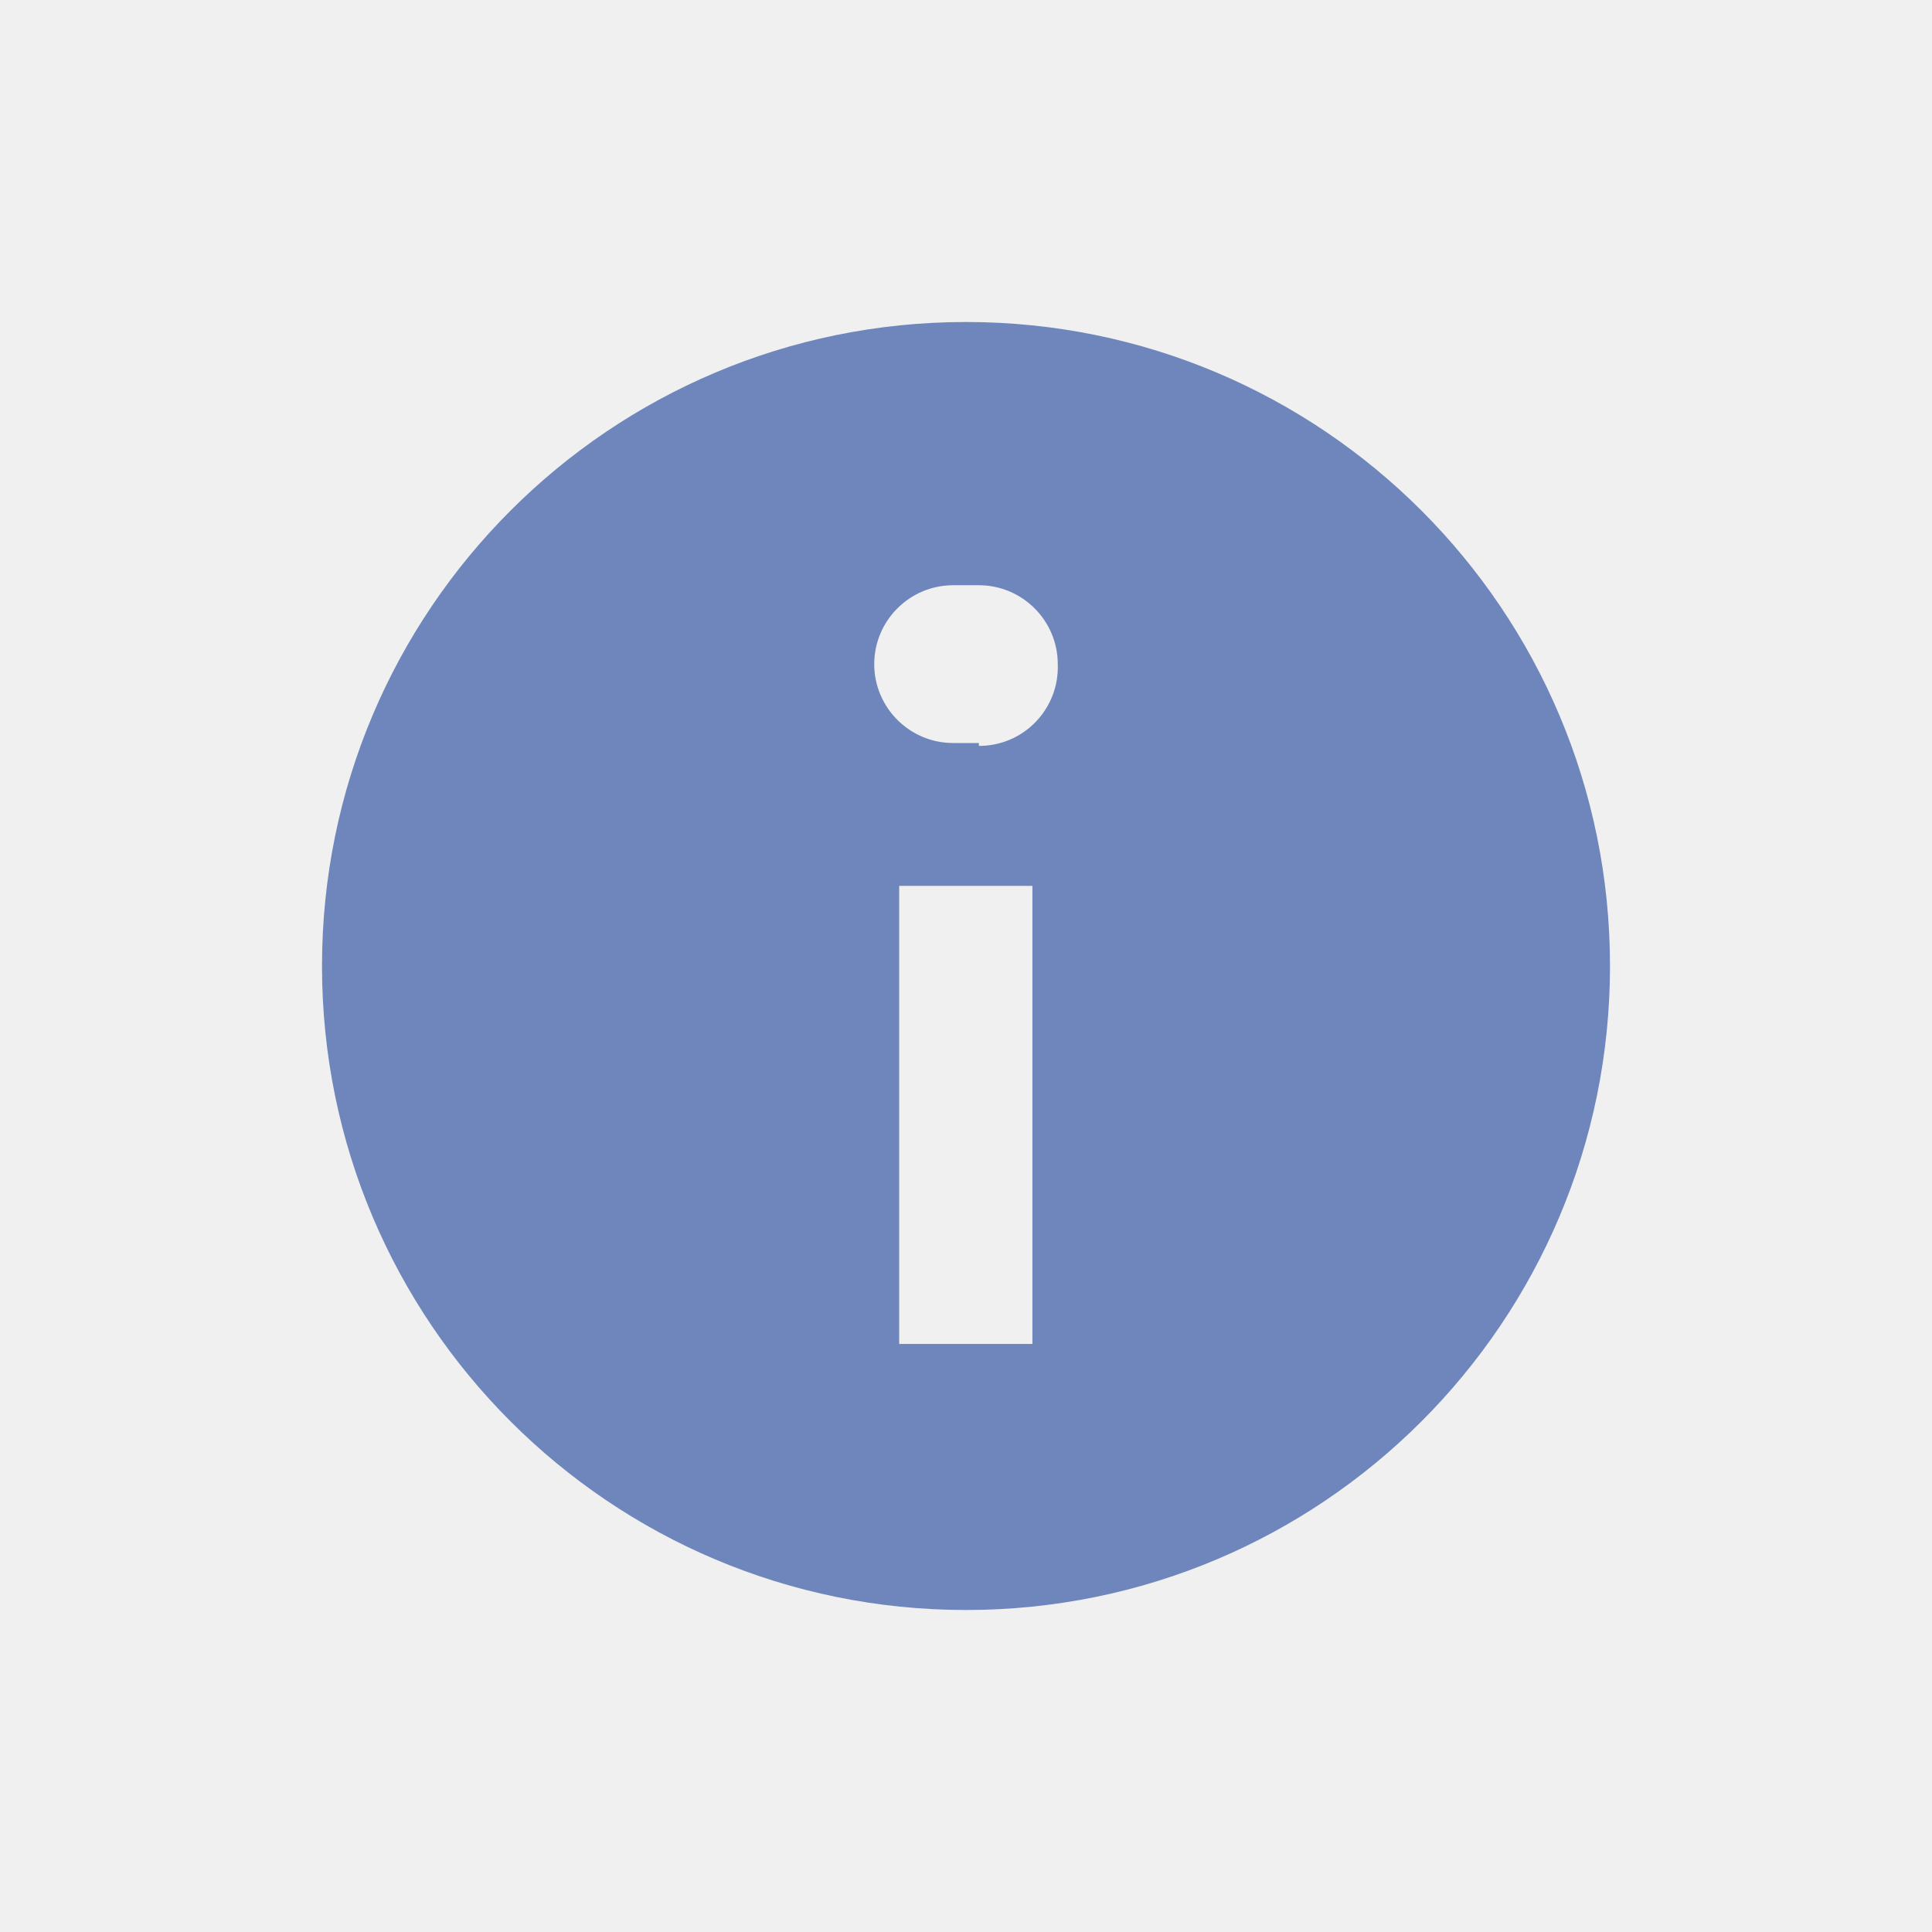
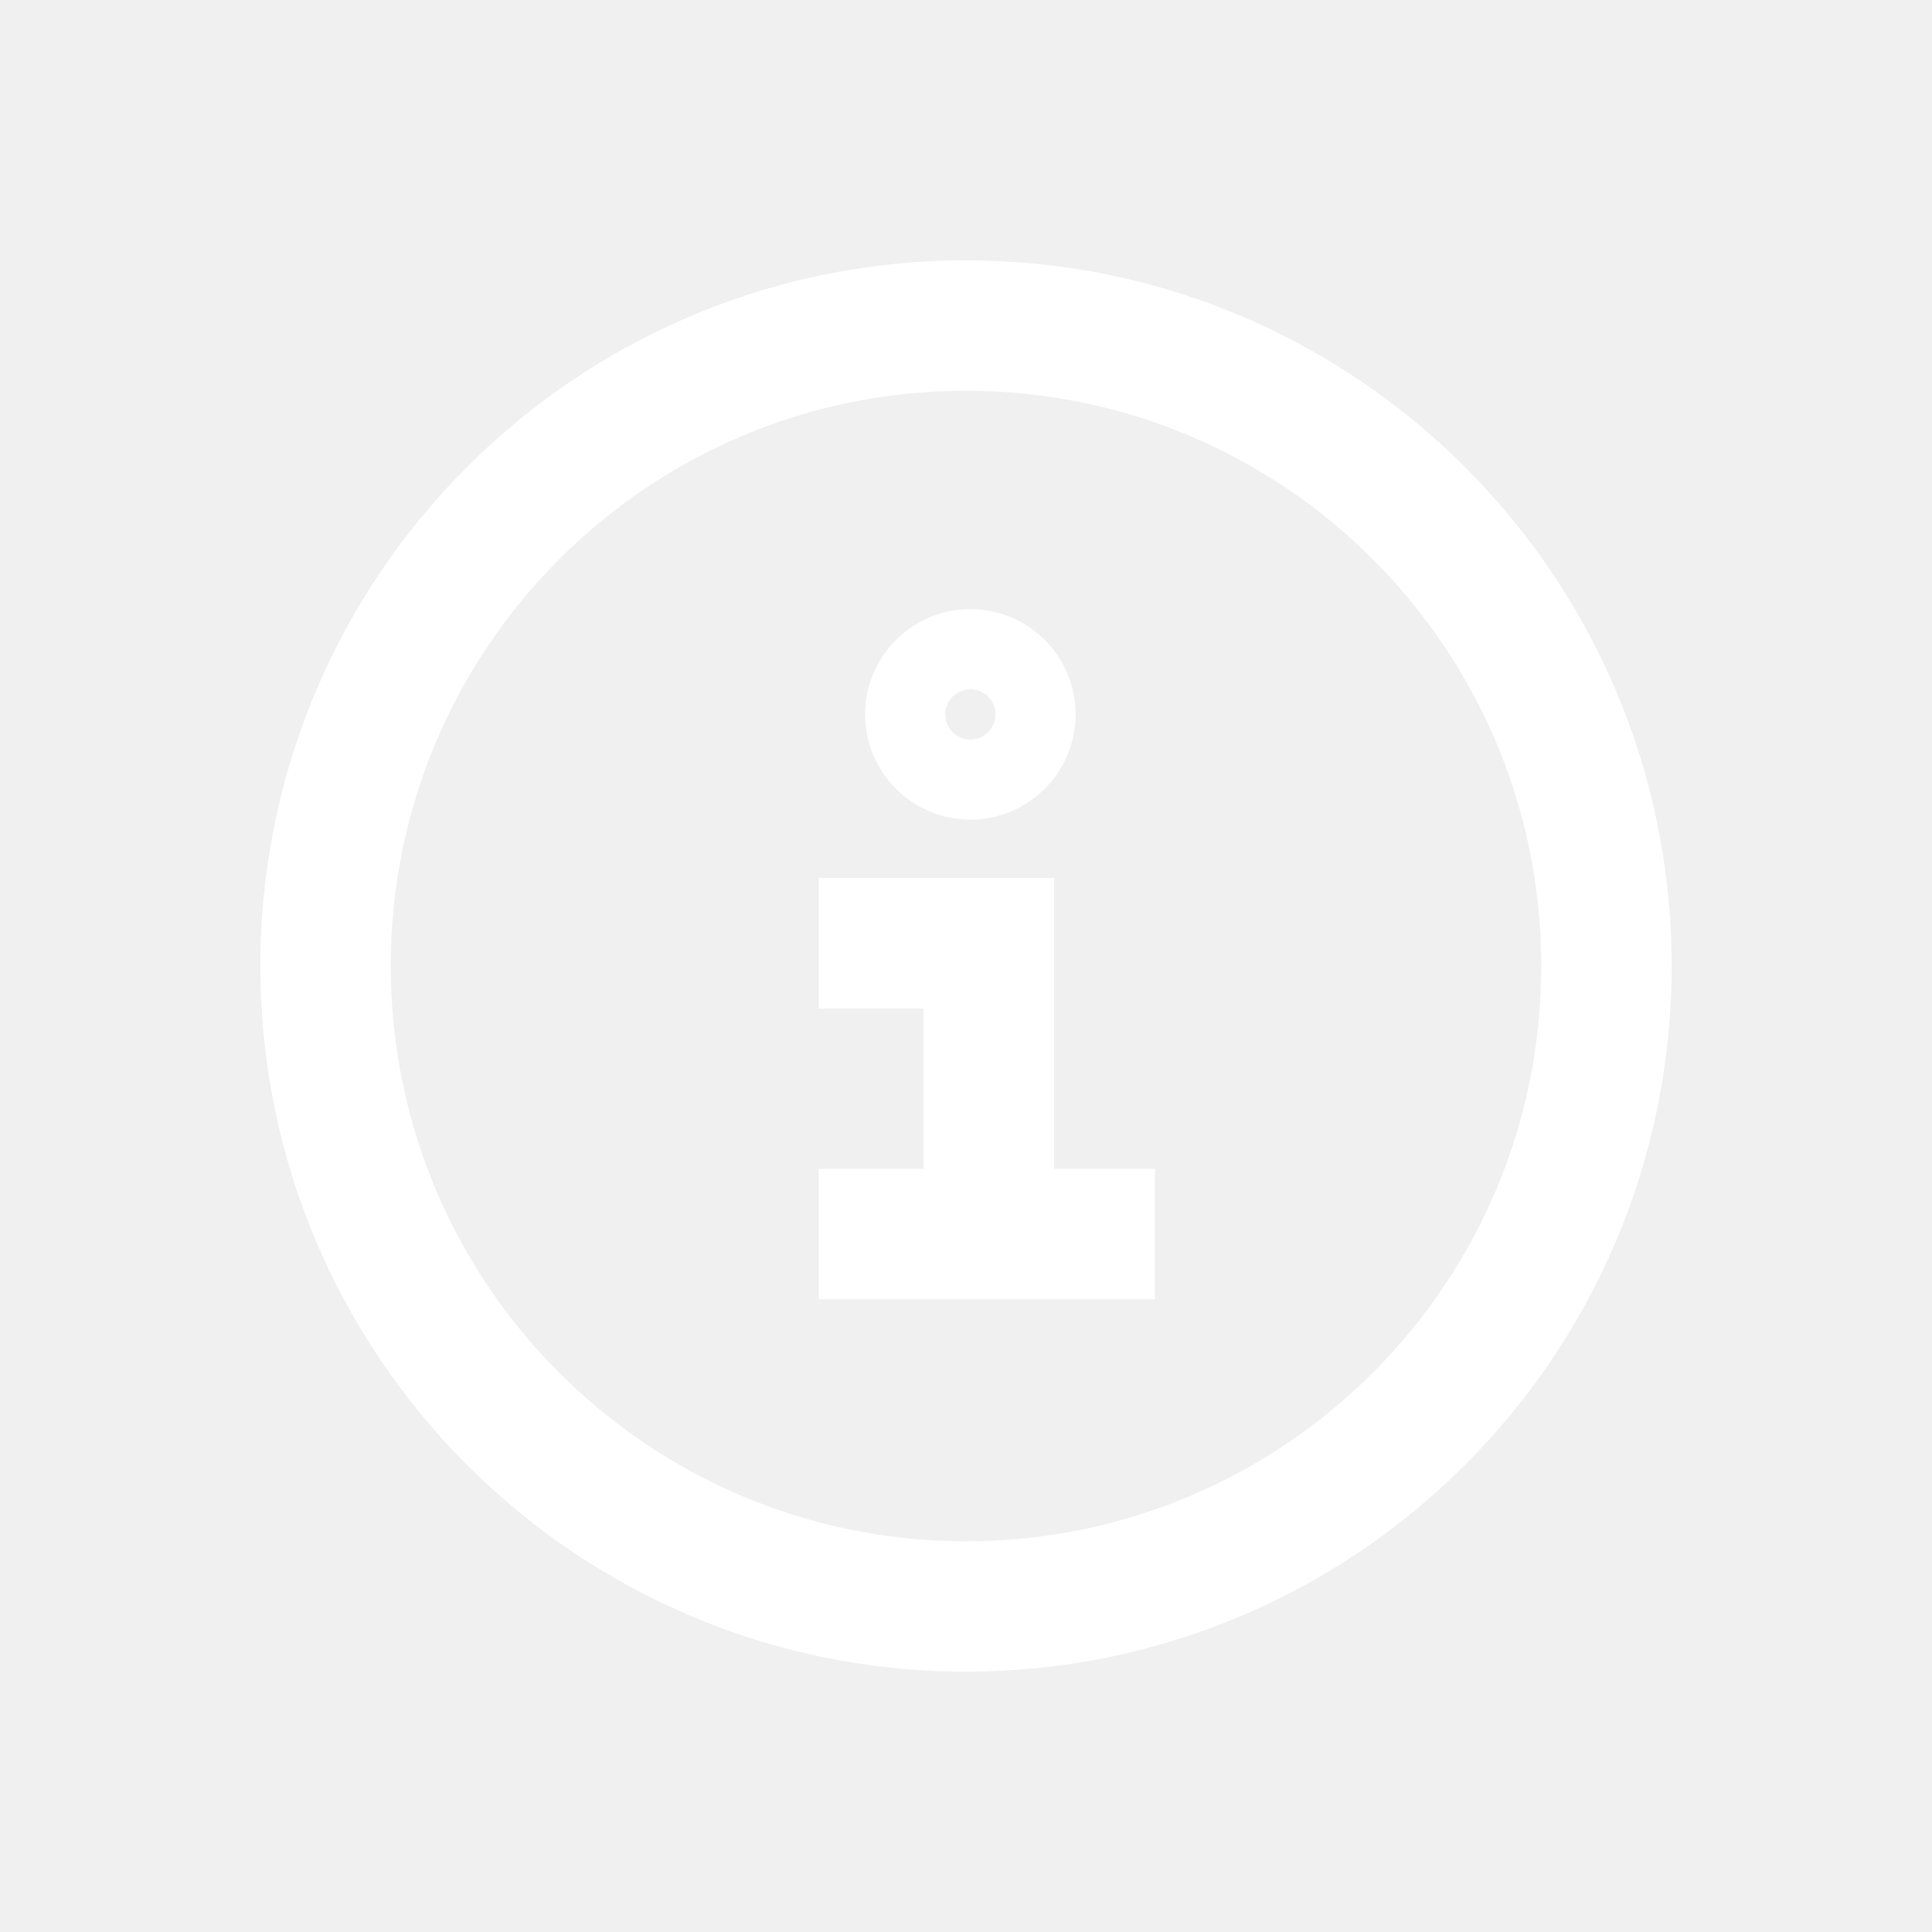
- <svg xmlns="http://www.w3.org/2000/svg" id="Layer_1" data-name="Layer 1" viewBox="0 0 48 48">
-   <defs>
-     <style>
-       .cls-1 {
-         fill: #6e86bc;
-       }
-     </style>
-   </defs>
-   <g id="timeline_view" data-name="timeline view">
-     <path class="cls-1" d="M24,8c-8.84,0-16,7.16-16,16s7.16,16,16,16,16-7.16,16-16-7.16-16-16-16Zm1.65,25.39h-3.31v-11.38h3.31v11.38Zm-1.26-14.86s-.05,0-.07,0v-.07h-.64c-1.08,0-1.96-.88-1.96-1.96s.88-1.96,1.96-1.96h.64c1.08,0,1.96,.88,1.96,1.96,.04,1.08-.8,1.99-1.88,2.03Z" />
+ <svg xmlns="http://www.w3.org/2000/svg" id="info" width="40" height="40" viewBox="0 0 40 40">
+   <g id="info-white" transform="translate(-5 -5)">
+     <circle id="Ellipse_4" data-name="Ellipse 4" cx="13.26" cy="13.26" r="13.26" transform="translate(11.74 11.74)" fill="none" stroke="#fff" stroke-miterlimit="10" stroke-width="2.7" />
+     <g id="Group_10" data-name="Group 10">
+       <path id="Path_21" data-name="Path 21" d="M21.95,24.53h3.52v6.02" fill="none" stroke="#fff" stroke-miterlimit="10" stroke-width="2.7" />
+       <line id="Line_9" data-name="Line 9" x2="6.96" transform="translate(21.95 30.55)" fill="none" stroke="#fff" stroke-miterlimit="10" stroke-width="2.7" />
+       <circle id="Ellipse_5" data-name="Ellipse 5" cx="0.83" cy="0.83" r="0.83" transform="translate(24.26 18.96)" fill="none" stroke="#fff" stroke-miterlimit="10" stroke-width="2.7" />
+     </g>
  </g>
+   <rect id="Rectangle_36" data-name="Rectangle 36" width="40" height="40" fill="none" />
</svg>
